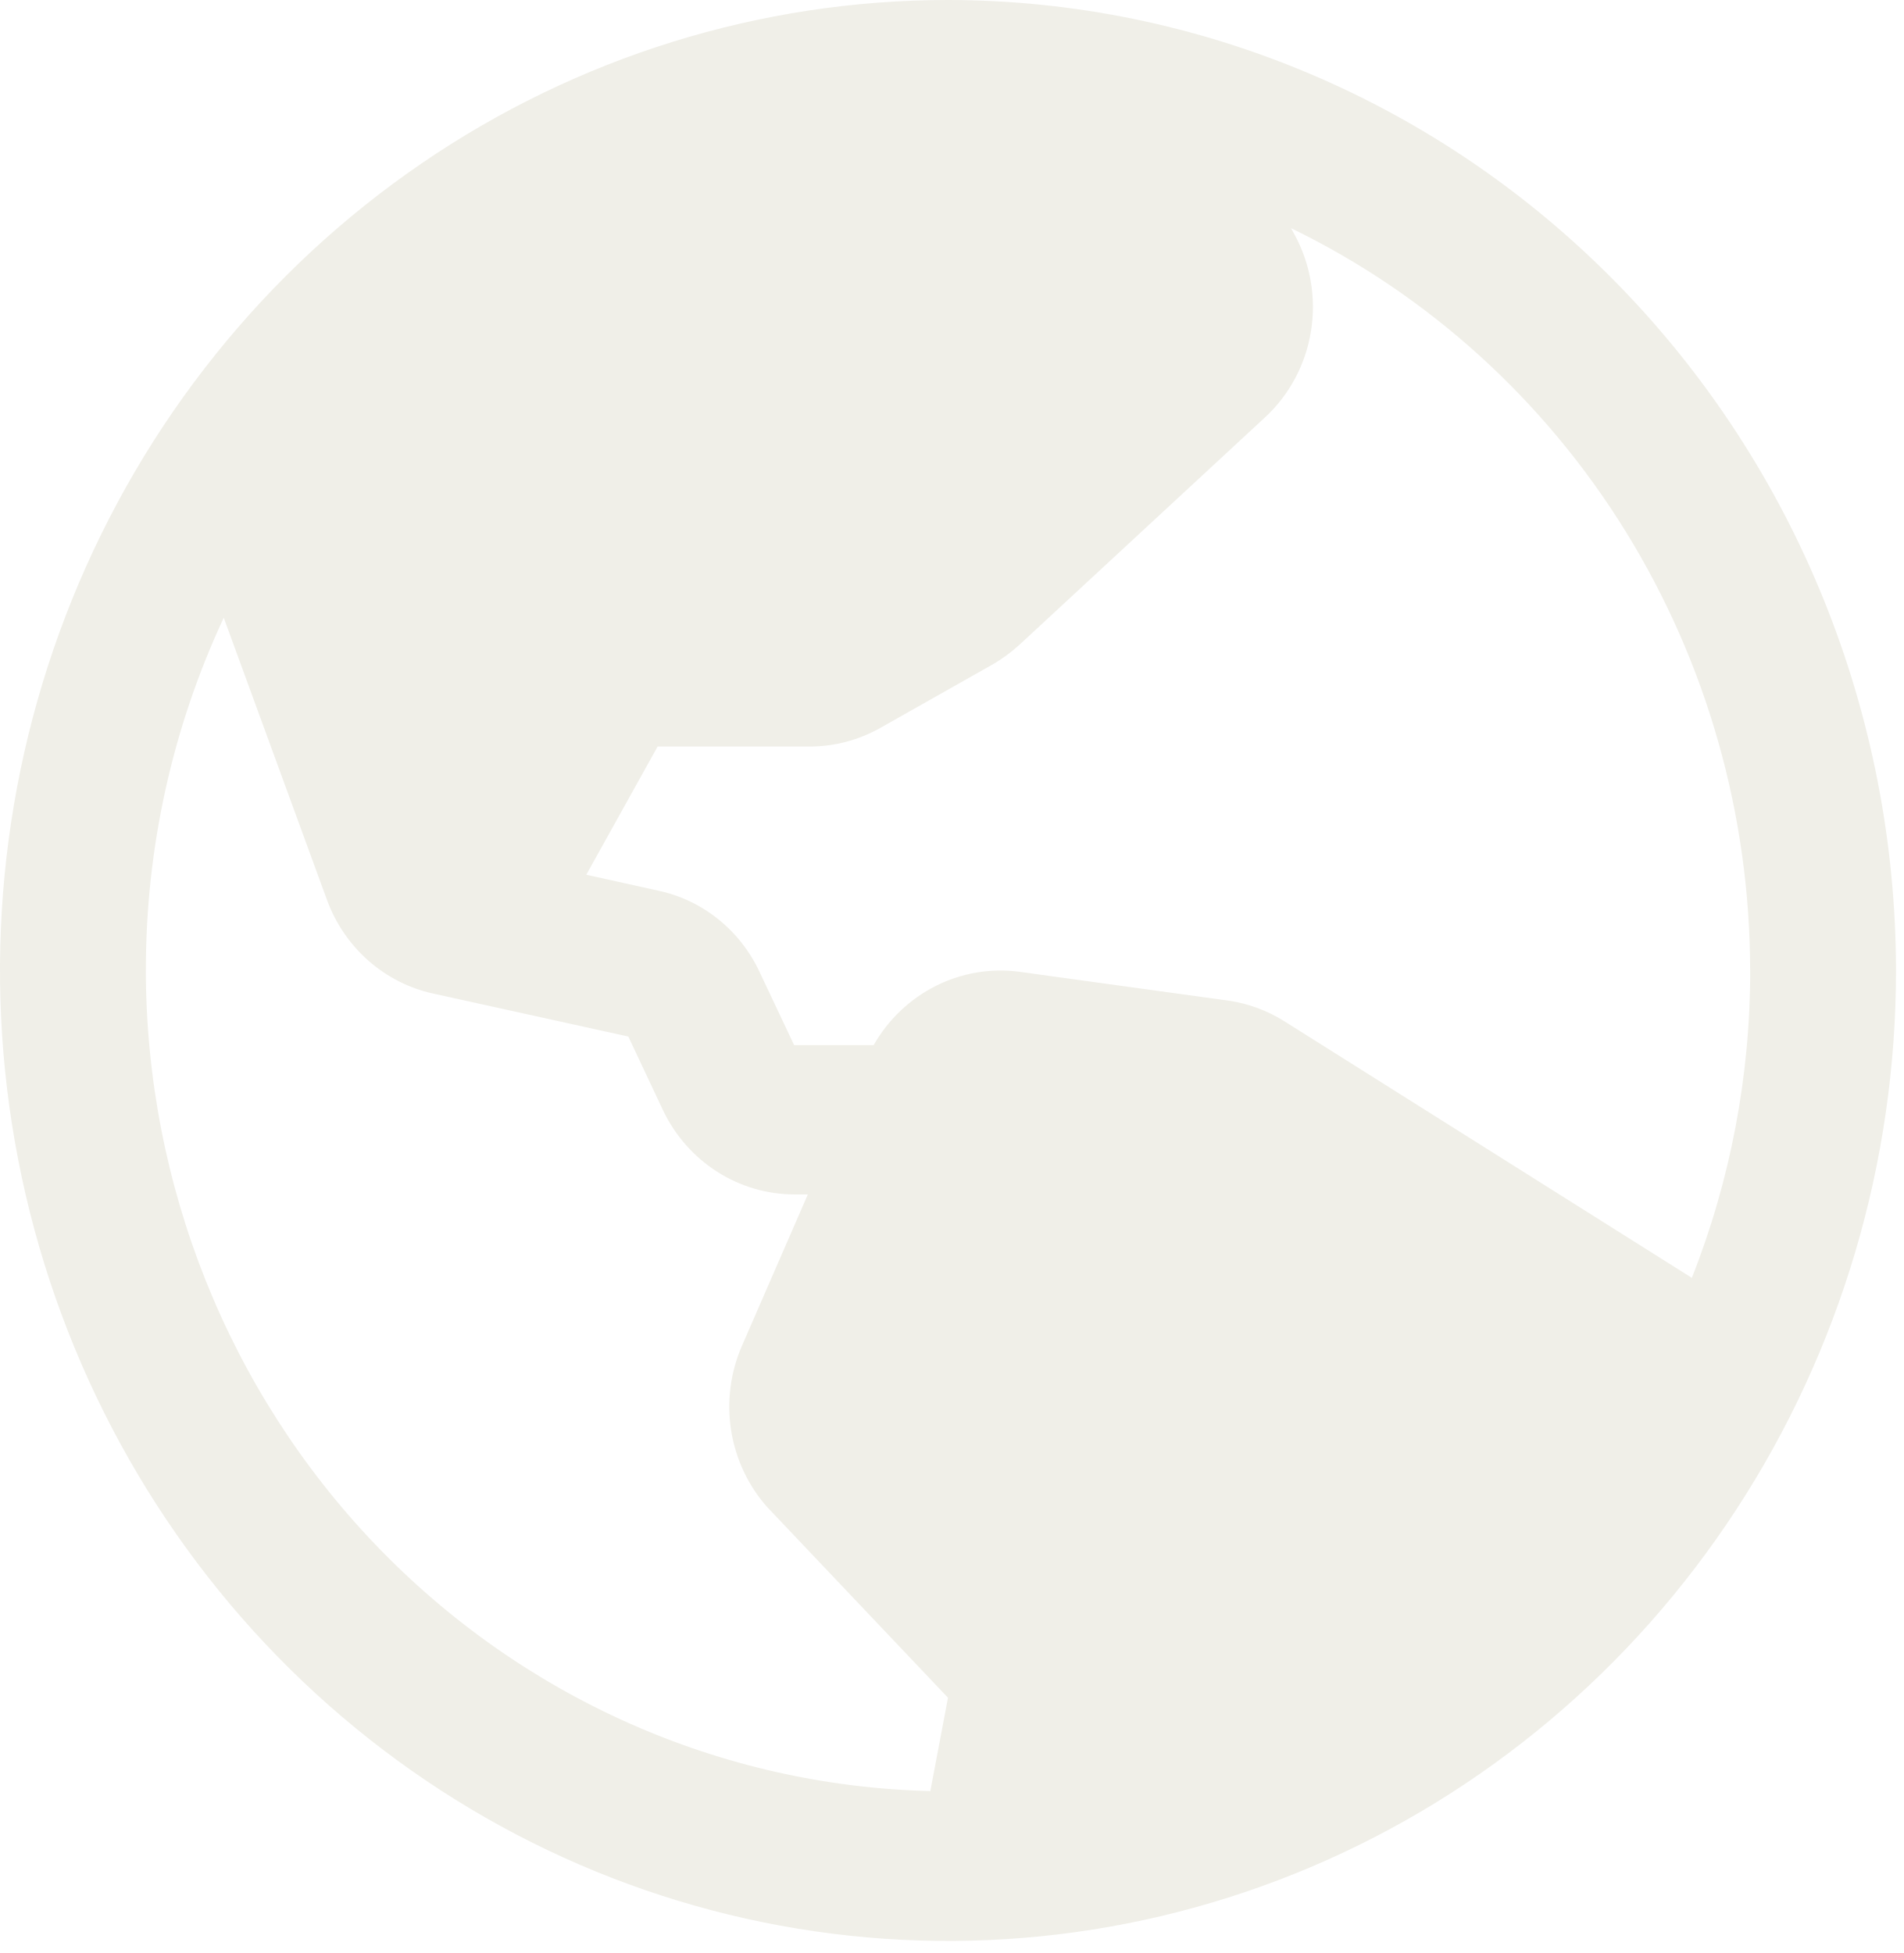
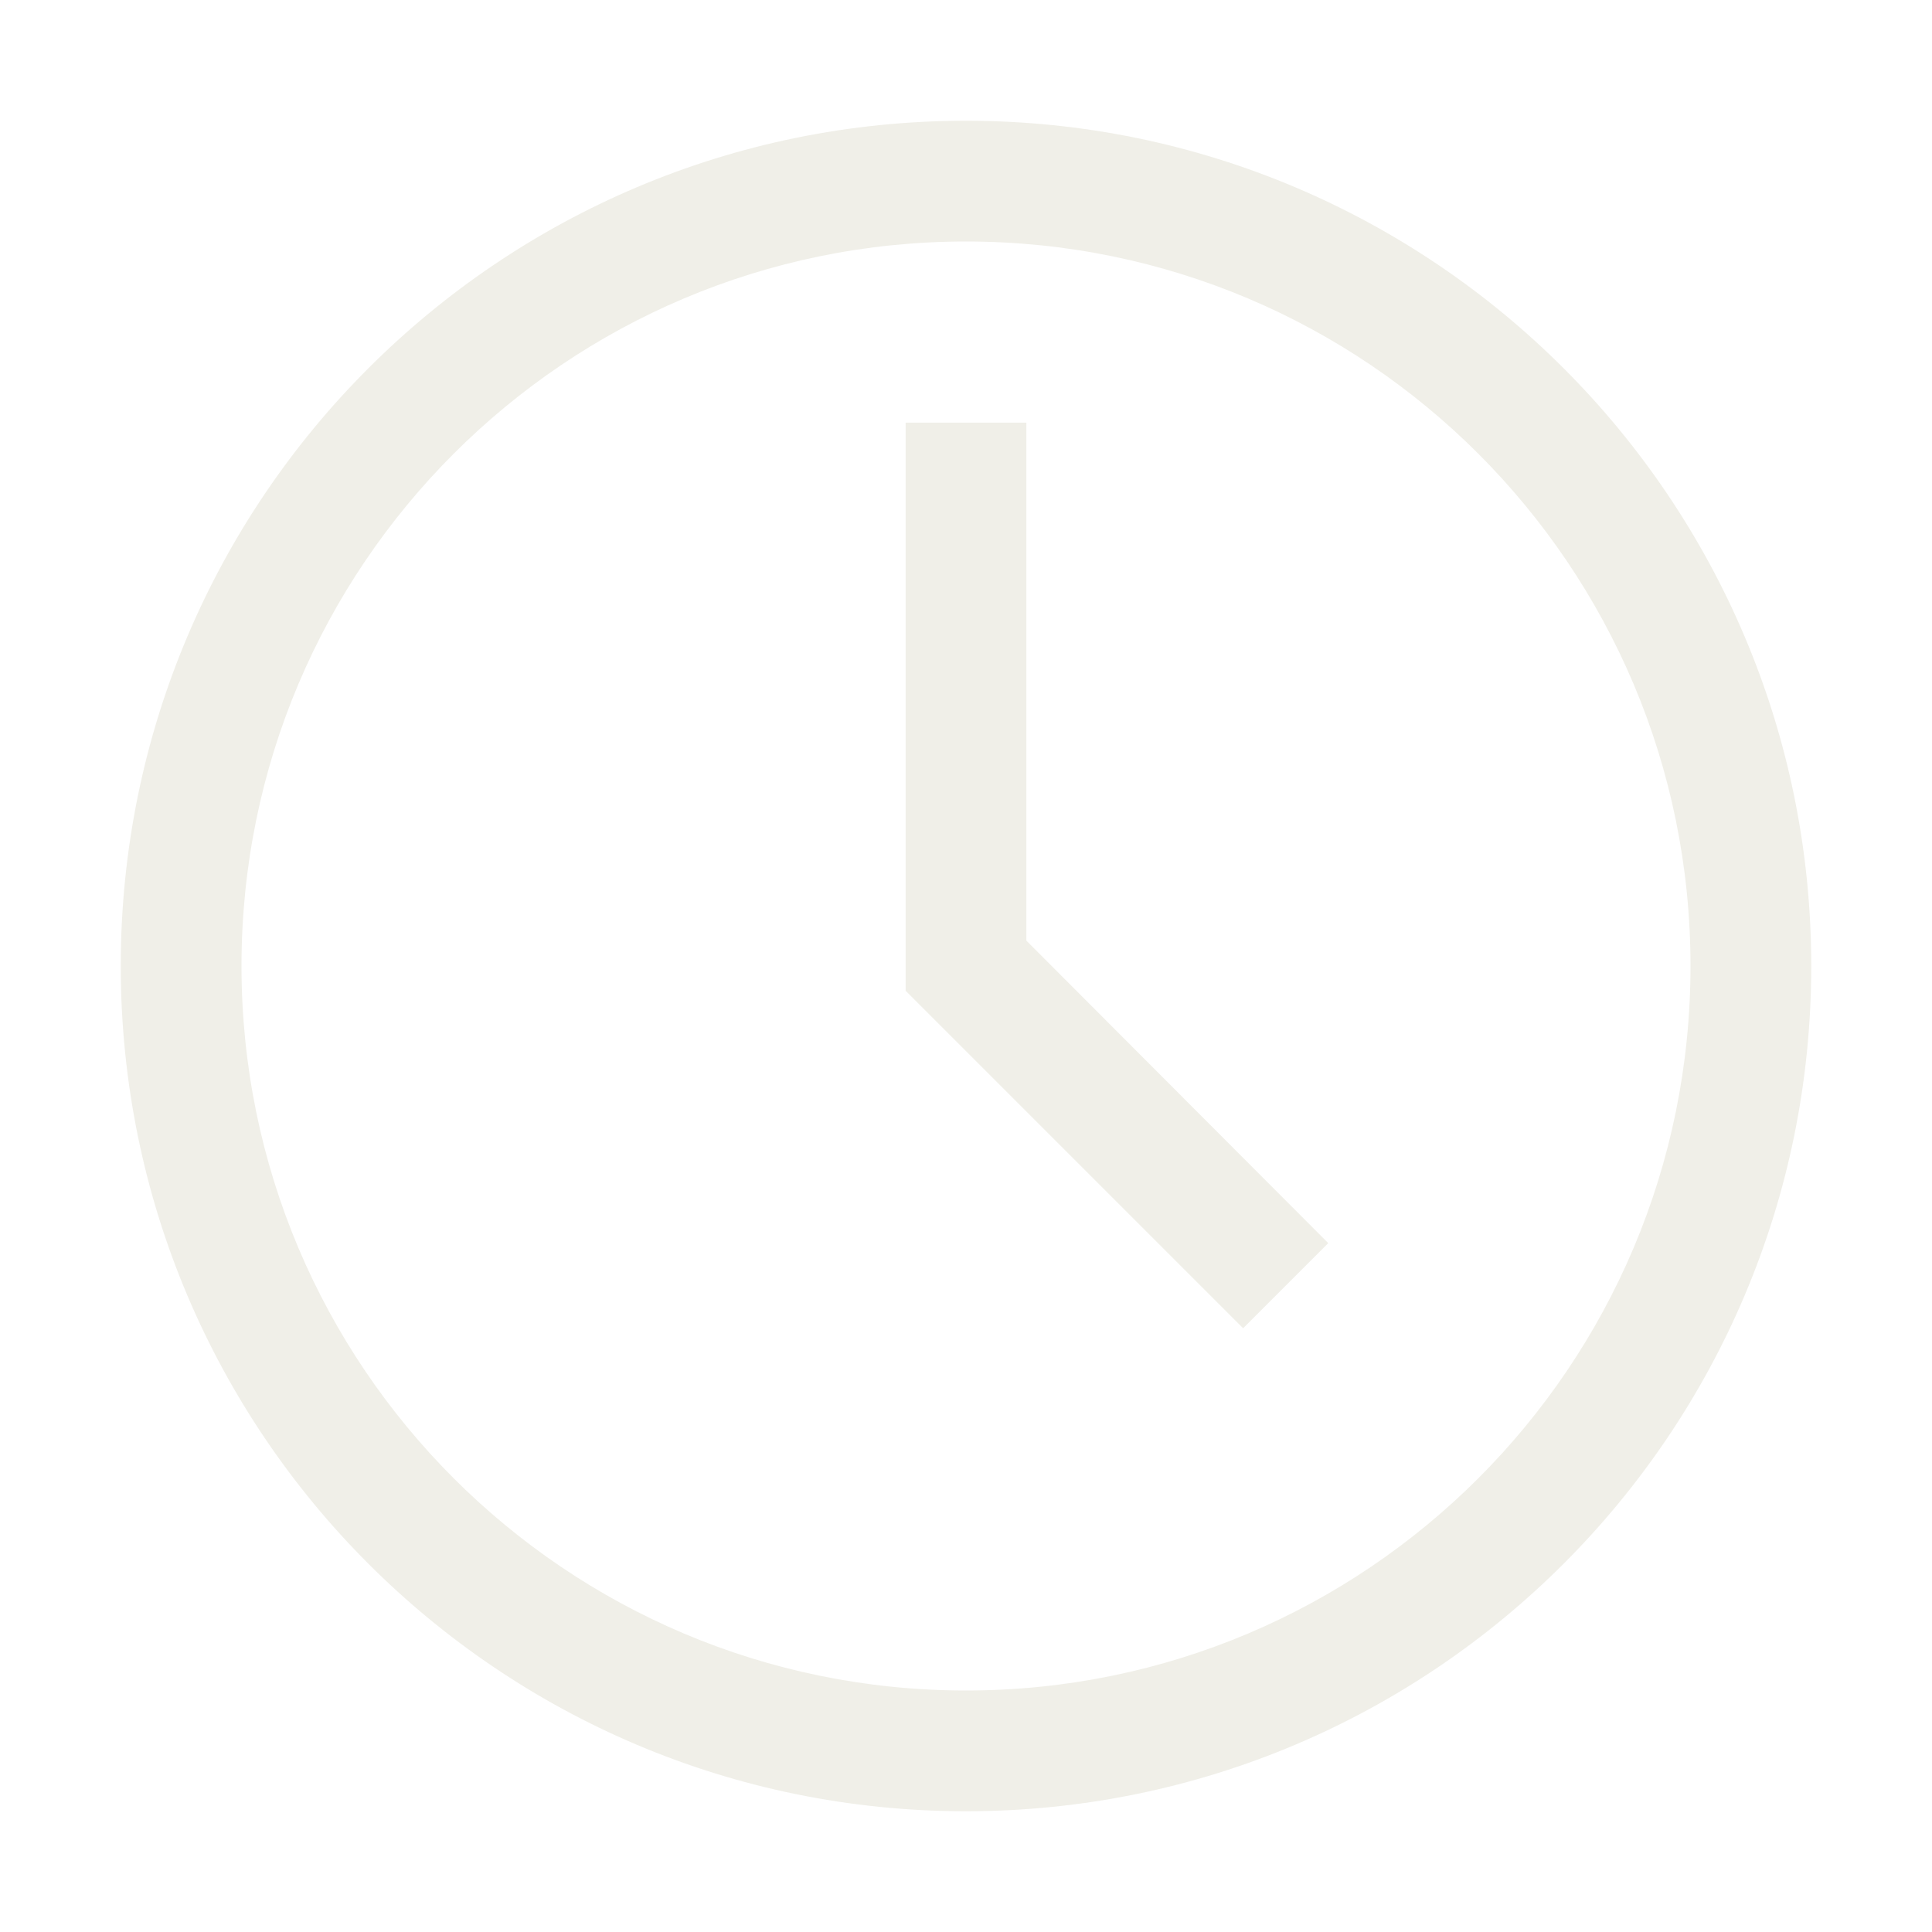
- <svg xmlns="http://www.w3.org/2000/svg" width="116" height="119" viewBox="0 0 116 119" fill="none">
-   <path d="M57.758 0C46.334 0 35.167 3.467 25.671 9.966C16.172 16.464 8.771 25.7 4.399 36.505C0.026 47.311 -1.12 59.2 1.11 70.67C3.336 82.14 8.842 92.677 16.918 100.946C24.995 109.215 35.285 114.848 46.49 117.129C57.696 119.41 69.304 118.241 79.861 113.764C90.413 109.288 99.436 101.711 105.78 91.985C112.128 82.261 115.515 70.828 115.515 59.132C115.496 43.454 109.41 28.424 98.579 17.337C87.752 6.25 73.073 0.015 57.758 0ZM106.631 59.132C106.635 65.55 105.426 71.912 103.076 77.862L78.253 62.23C77.196 61.564 76.013 61.132 74.787 60.963L62.112 59.213C60.366 58.979 58.592 59.279 57.011 60.075C55.431 60.87 54.114 62.126 53.226 63.683H48.383L46.272 59.213C45.69 57.969 44.837 56.877 43.776 56.023C42.719 55.169 41.484 54.572 40.163 54.283L35.72 53.299L40.065 45.488H49.342C50.844 45.486 52.323 45.094 53.637 44.351L60.439 40.507C61.034 40.166 61.594 39.757 62.105 39.291L77.05 25.451C78.548 24.077 79.542 22.22 79.871 20.186C80.2 18.155 79.844 16.068 78.858 14.272L78.658 13.904C87.02 17.963 94.088 24.369 99.039 32.374C103.987 40.379 106.622 49.66 106.627 59.134L106.631 59.132ZM8.887 59.132C8.879 51.696 10.499 44.351 13.632 37.64L19.928 54.852C20.452 56.276 21.32 57.543 22.447 58.538C23.577 59.53 24.927 60.218 26.383 60.538L38.281 63.159L40.4 67.663C41.132 69.194 42.27 70.485 43.682 71.39C45.095 72.295 46.725 72.776 48.396 72.78H49.217L45.201 82.008C44.494 83.633 44.267 85.434 44.548 87.189C44.833 88.944 45.611 90.577 46.788 91.883L46.867 91.962L57.756 103.446L56.681 109.132C43.915 108.828 31.774 103.429 22.844 94.087C13.915 84.744 8.908 72.201 8.885 59.13L8.887 59.132Z" fill="#F0EFE8" />
+ <svg xmlns="http://www.w3.org/2000/svg" fill="#F0EFE8" viewBox="0 0 32 32">
+   <path d="M16,30A14,14,0,1,1,30,16,14,14,0,0,1,16,30ZM16,4A12,12,0,1,0,28,16,12,12,0,0,0,16,4Z" />
+   <path d="M20.59 22 15 16.41 15 7 17 7 17 15.58 22 20.59 20.59 22z" />
</svg>
